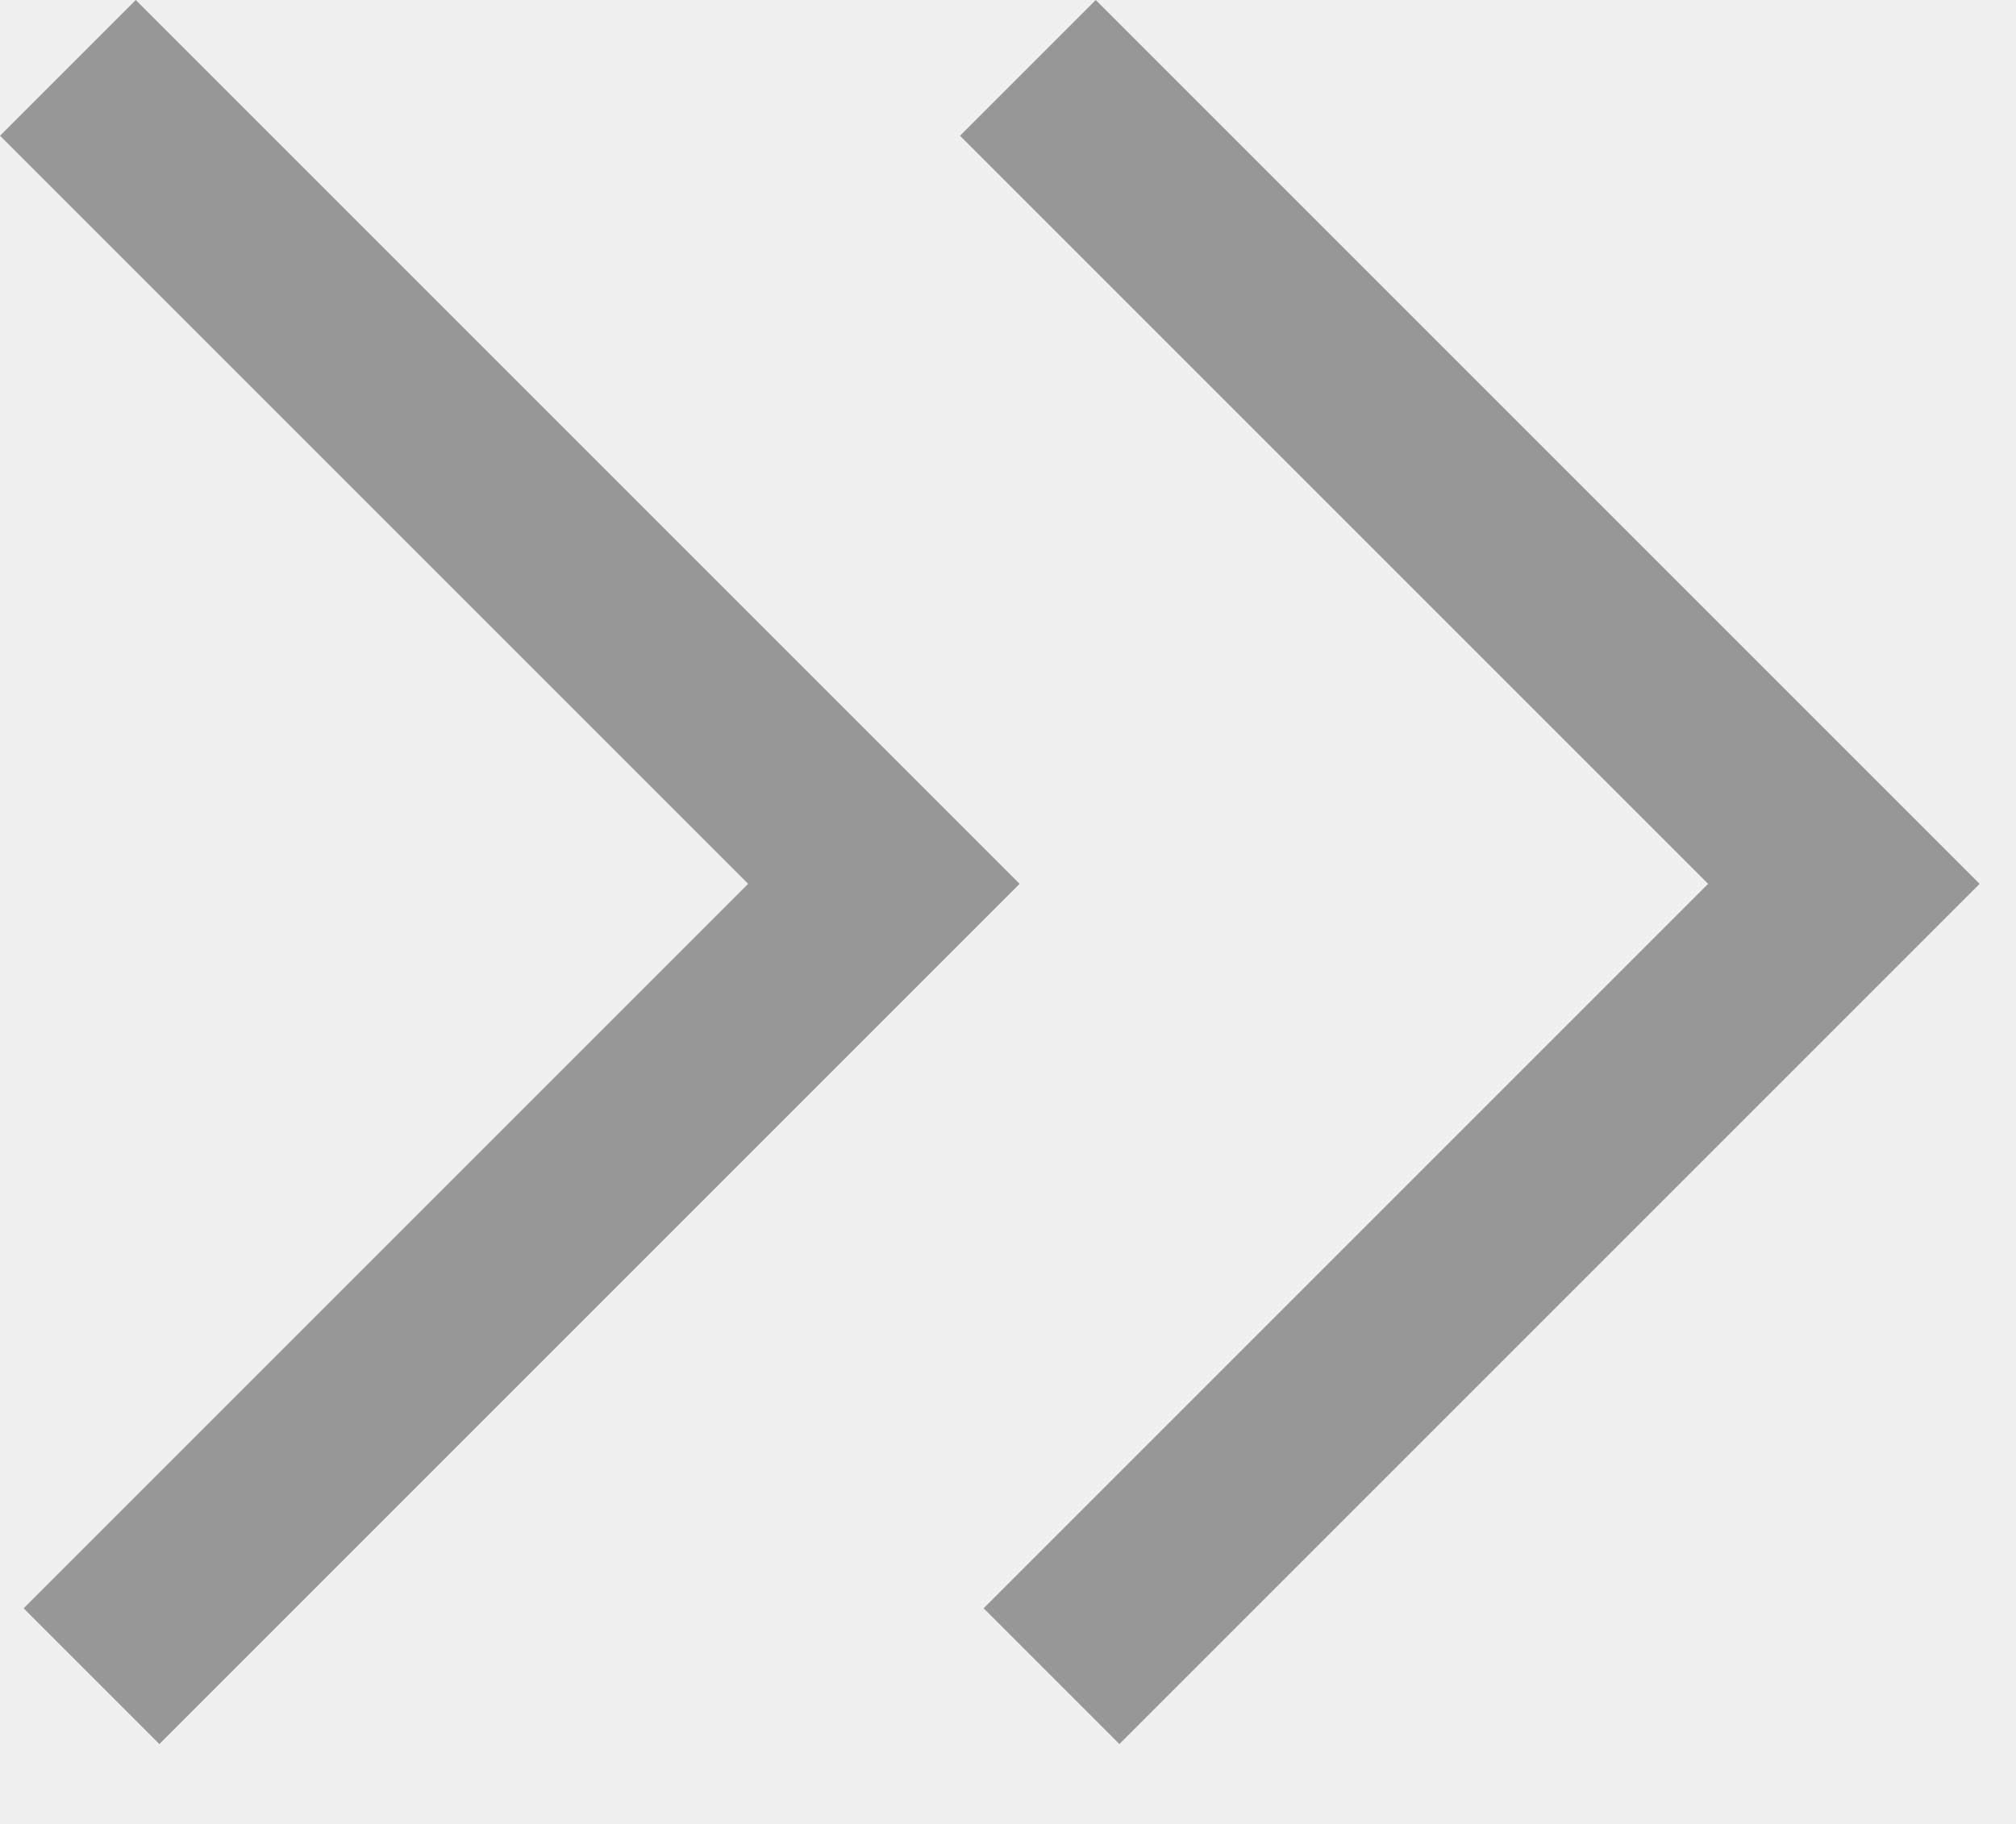
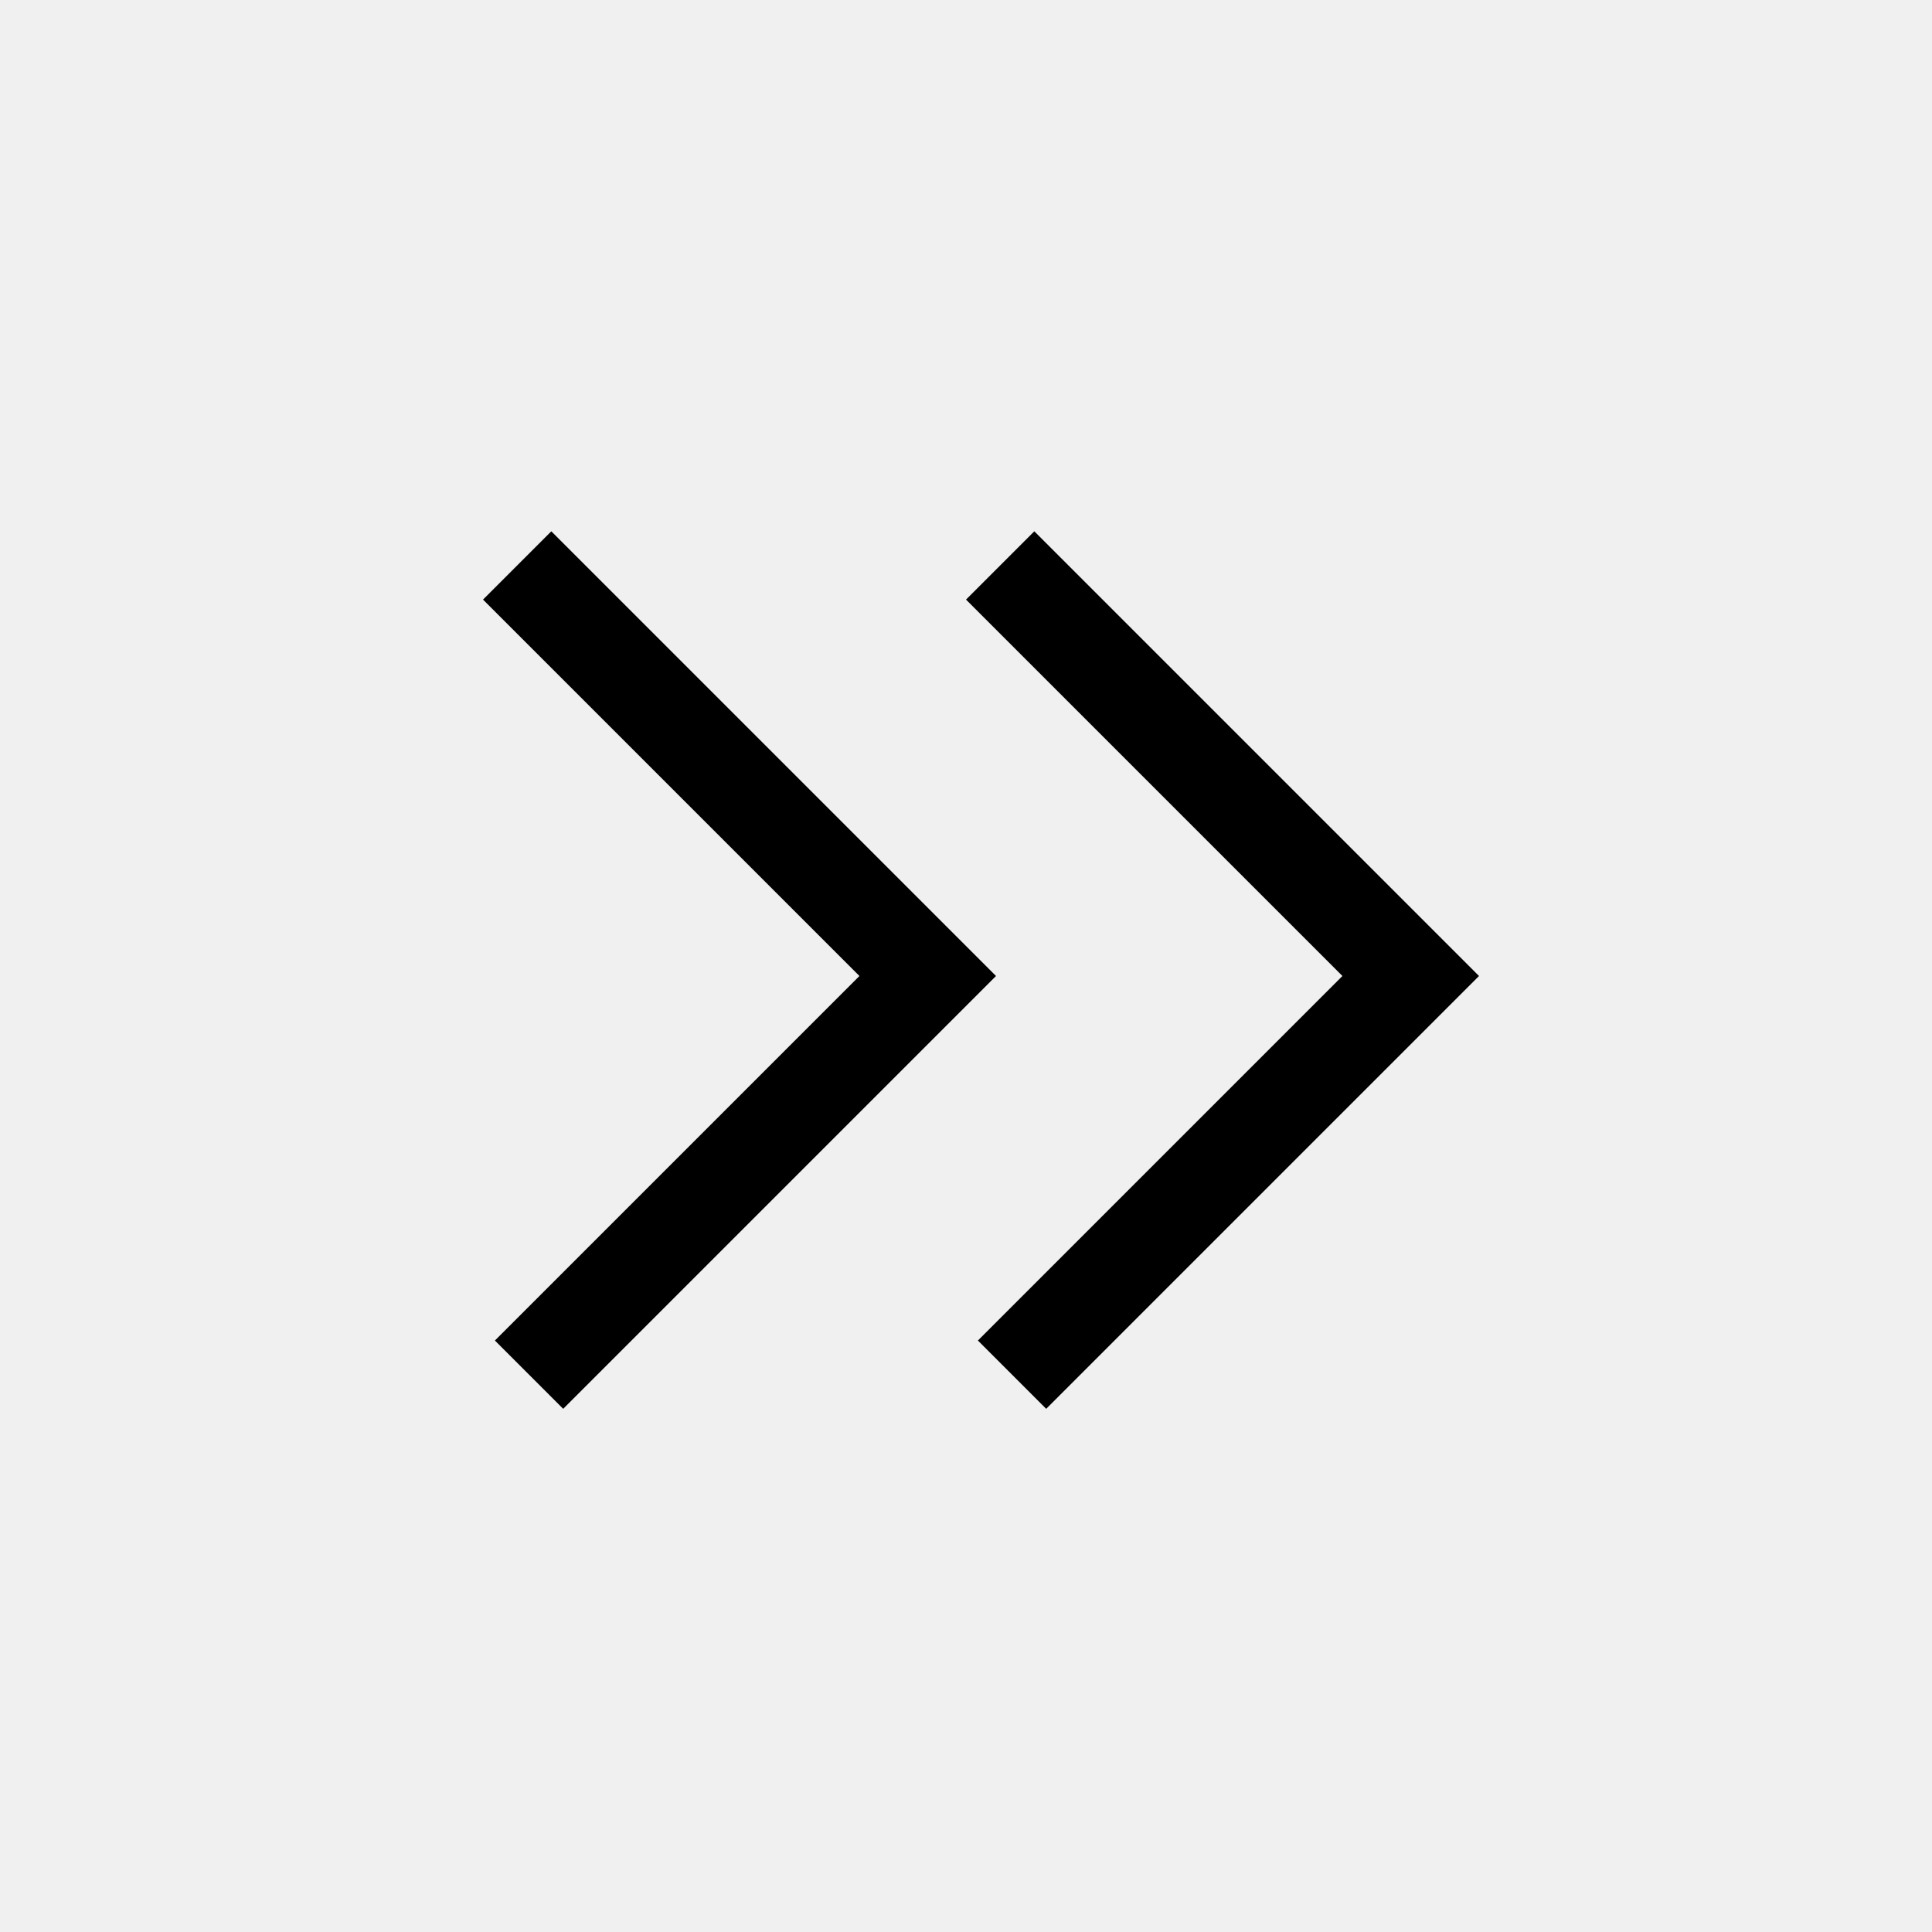
- <svg xmlns="http://www.w3.org/2000/svg" xmlns:xlink="http://www.w3.org/1999/xlink" width="21px" height="19px" viewBox="0 0 21 19" version="1.1">
-   <defs>
-     <path d="M20.621,12.414 L12.828,20.207 L20.375,27.754 L18.961,29.168 L10,20.207 L19.207,11 L20.621,12.414 Z M30.621,12.414 L22.828,20.207 L30.375,27.754 L28.961,29.168 L20,20.207 L29.207,11 L30.621,12.414 Z" id="path-1" />
-   </defs>
-   <g id="Symbols" stroke="none" stroke-width="1" fill="none" fill-rule="evenodd">
-     <g id="Icon/Arrow/Last" transform="translate(-10, -11)">
-       <mask id="mask-2" fill="white">
-         <use xlink:href="#path-1" />
-       </mask>
-       <use id="Combined-Shape" fill="#979797" fill-rule="nonzero" transform="translate(20.31066, 20.084) scale(-1, 1) translate(-20.31066, -20.084) " xlink:href="#path-1" />
-     </g>
-   </g>
+ <svg xmlns="http://www.w3.org/2000/svg" height="40" viewBox="0 0 40 40" width="40">
+   <path d="m20.621 12.414-7.793 7.793 7.547 7.547-1.414 1.414-8.961-8.961 9.207-9.207zm10 0-7.793 7.793 7.547 7.547-1.414 1.414-8.961-8.961 9.207-9.207z" transform="matrix(-1 0 0 1 40.62132 0)" />
</svg>
